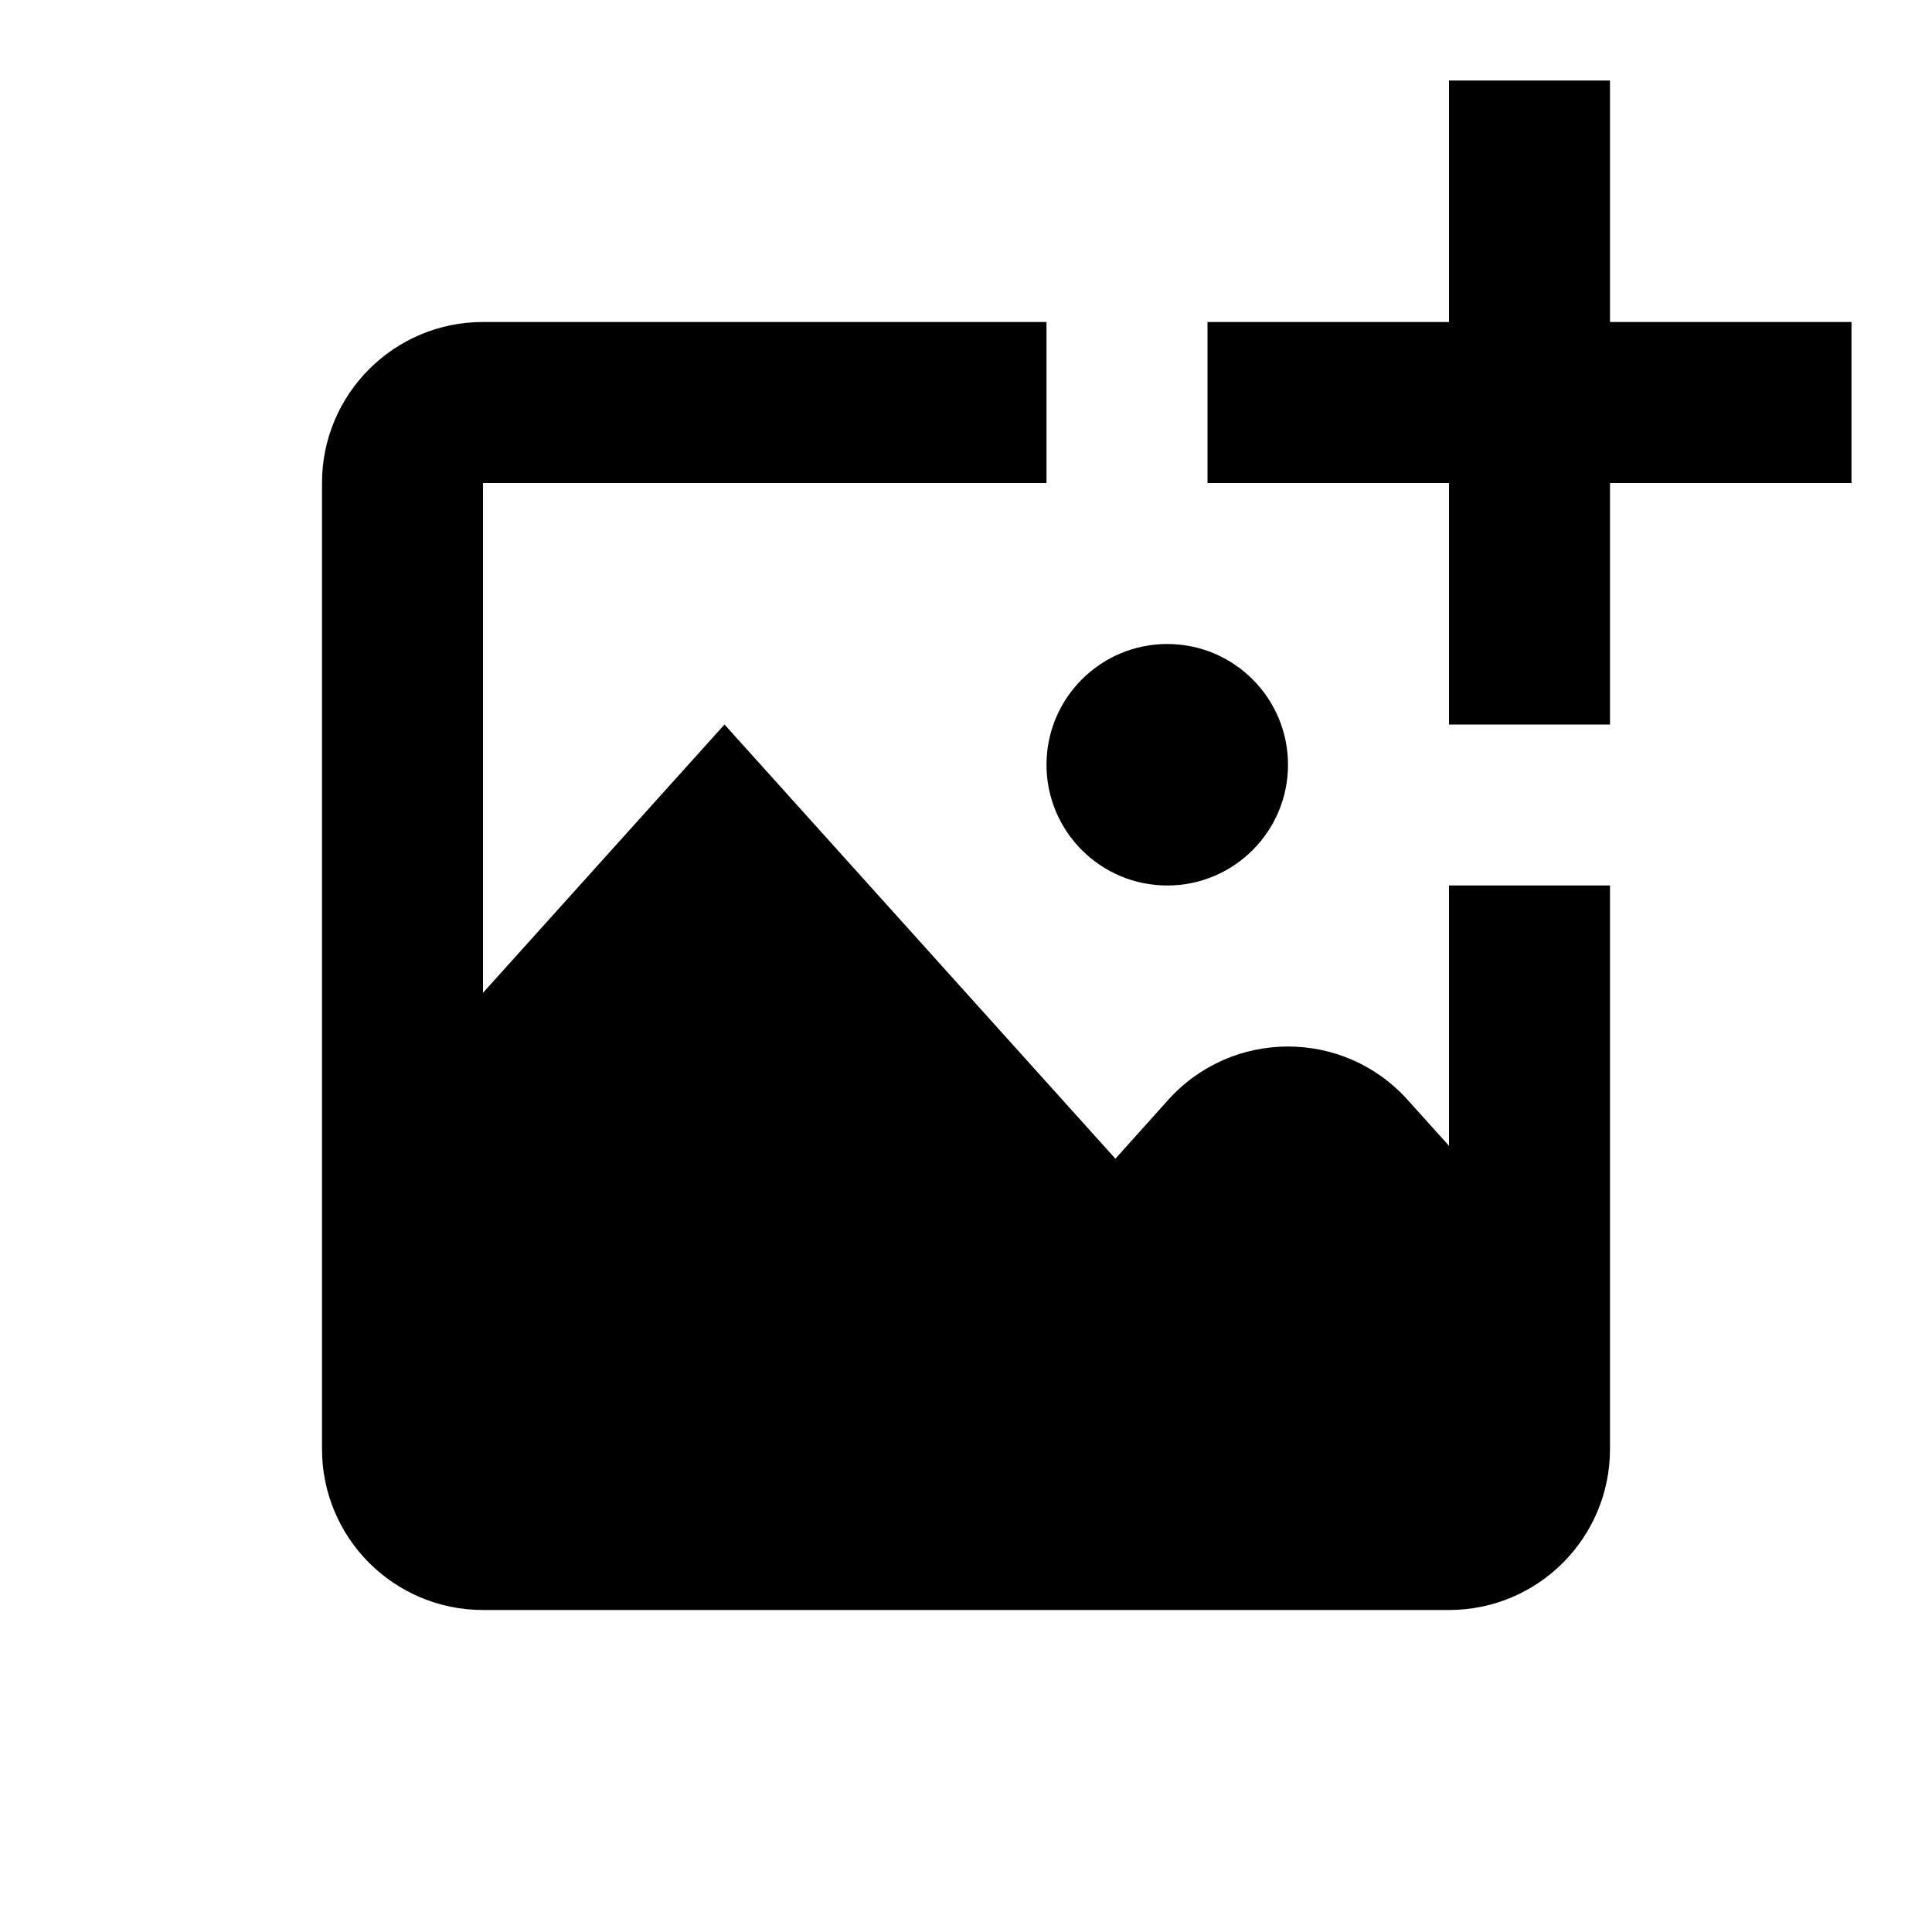
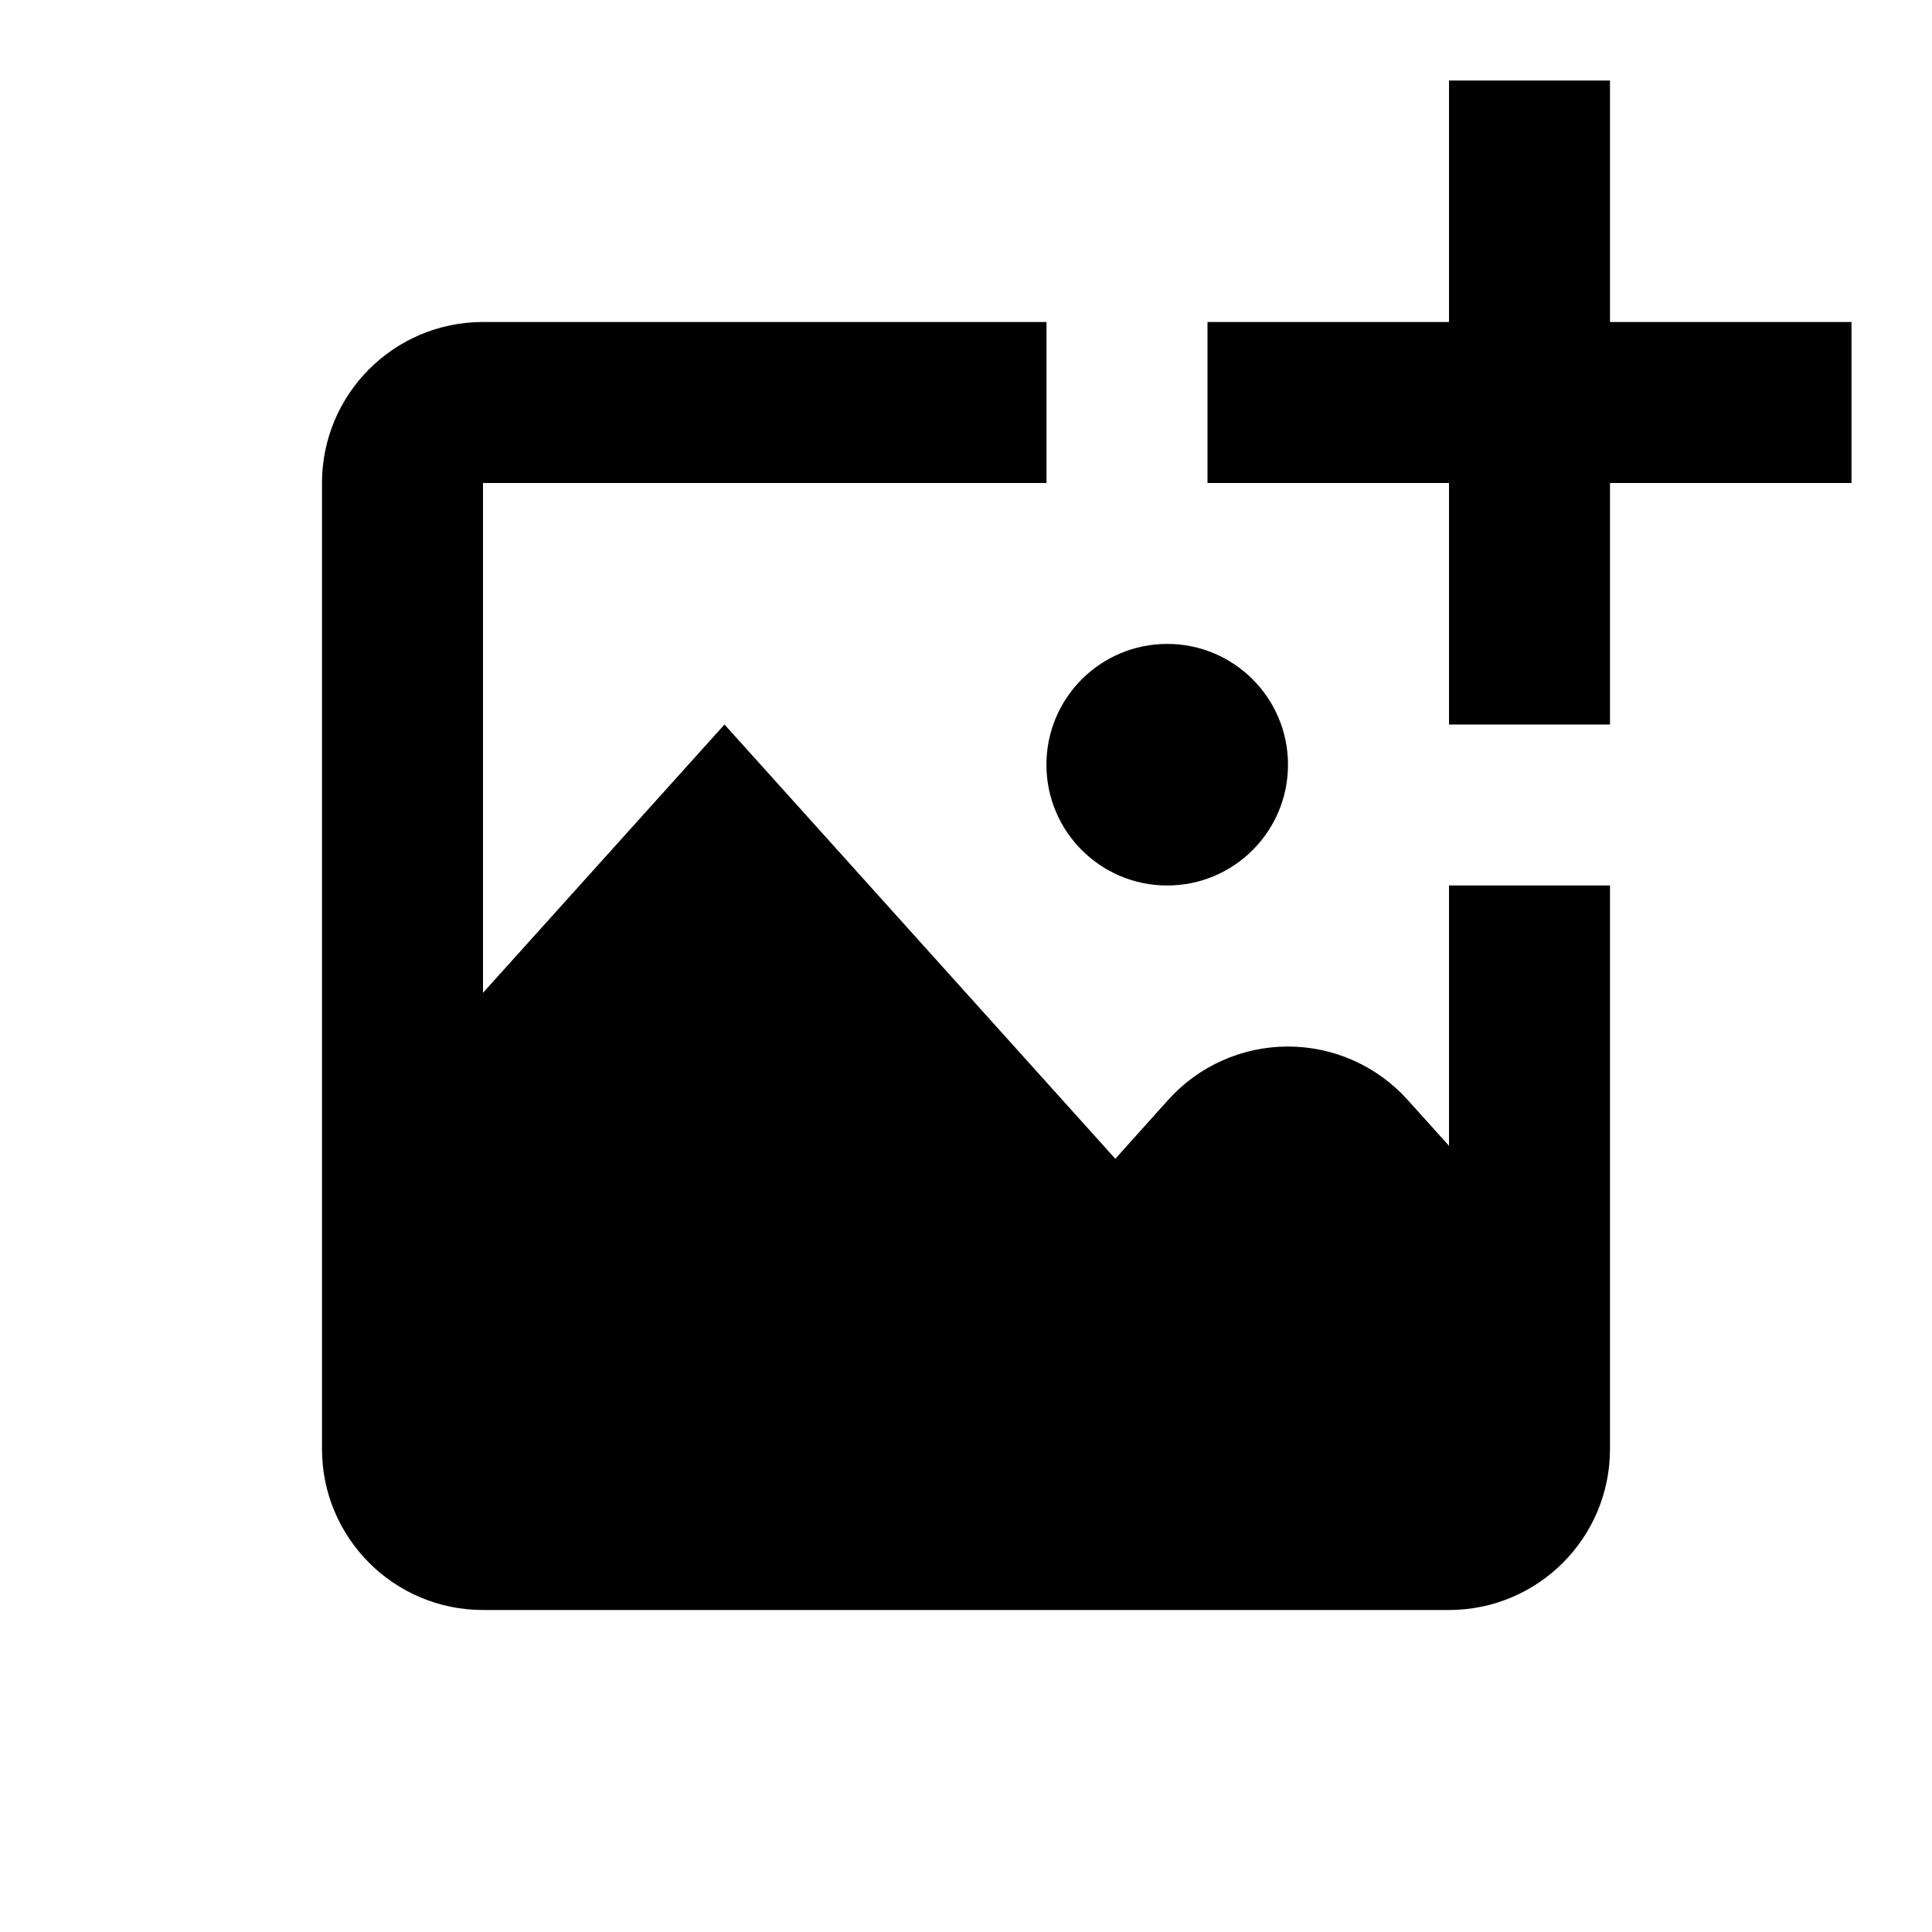
<svg xmlns="http://www.w3.org/2000/svg" viewBox="0 0 24 24">
  <rect x="0" fill="none" width="24" height="24" />
  <g>
-     <path d="M23 4v2h-3v3h-2V6h-3V4h3V1h2v3h3zm-8.5 7c.828 0 1.5-.672 1.5-1.5S15.328 8 14.5 8 13 8.672 13 9.5s.672 1.5 1.5 1.5zm3.5 3.234l-.513-.57c-.794-.885-2.18-.885-2.976 0l-.655.73L9 9l-3 3.333V6h7V4H6c-1.105 0-2 .895-2 2v12c0 1.105.895 2 2 2h12c1.105 0 2-.895 2-2v-7h-2v3.234z" />
+     <path d="M23 4v2h-3v3h-2V6h-3V4h3V1h2v3h3zm-8.5 7a1.5 1.5 0 10-.001-3.001A1.5 1.5 0 0014.5 11zm3.5 3.234l-.513-.57a2 2 0 00-2.976 0l-.656.731L9 9l-3 3.333V6h7V4H6a2 2 0 00-2 2v12a2 2 0 002 2h12a2 2 0 002-2v-7h-2v3.234z" />
  </g>
</svg>
